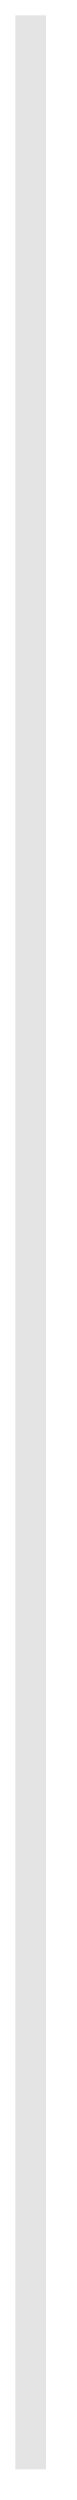
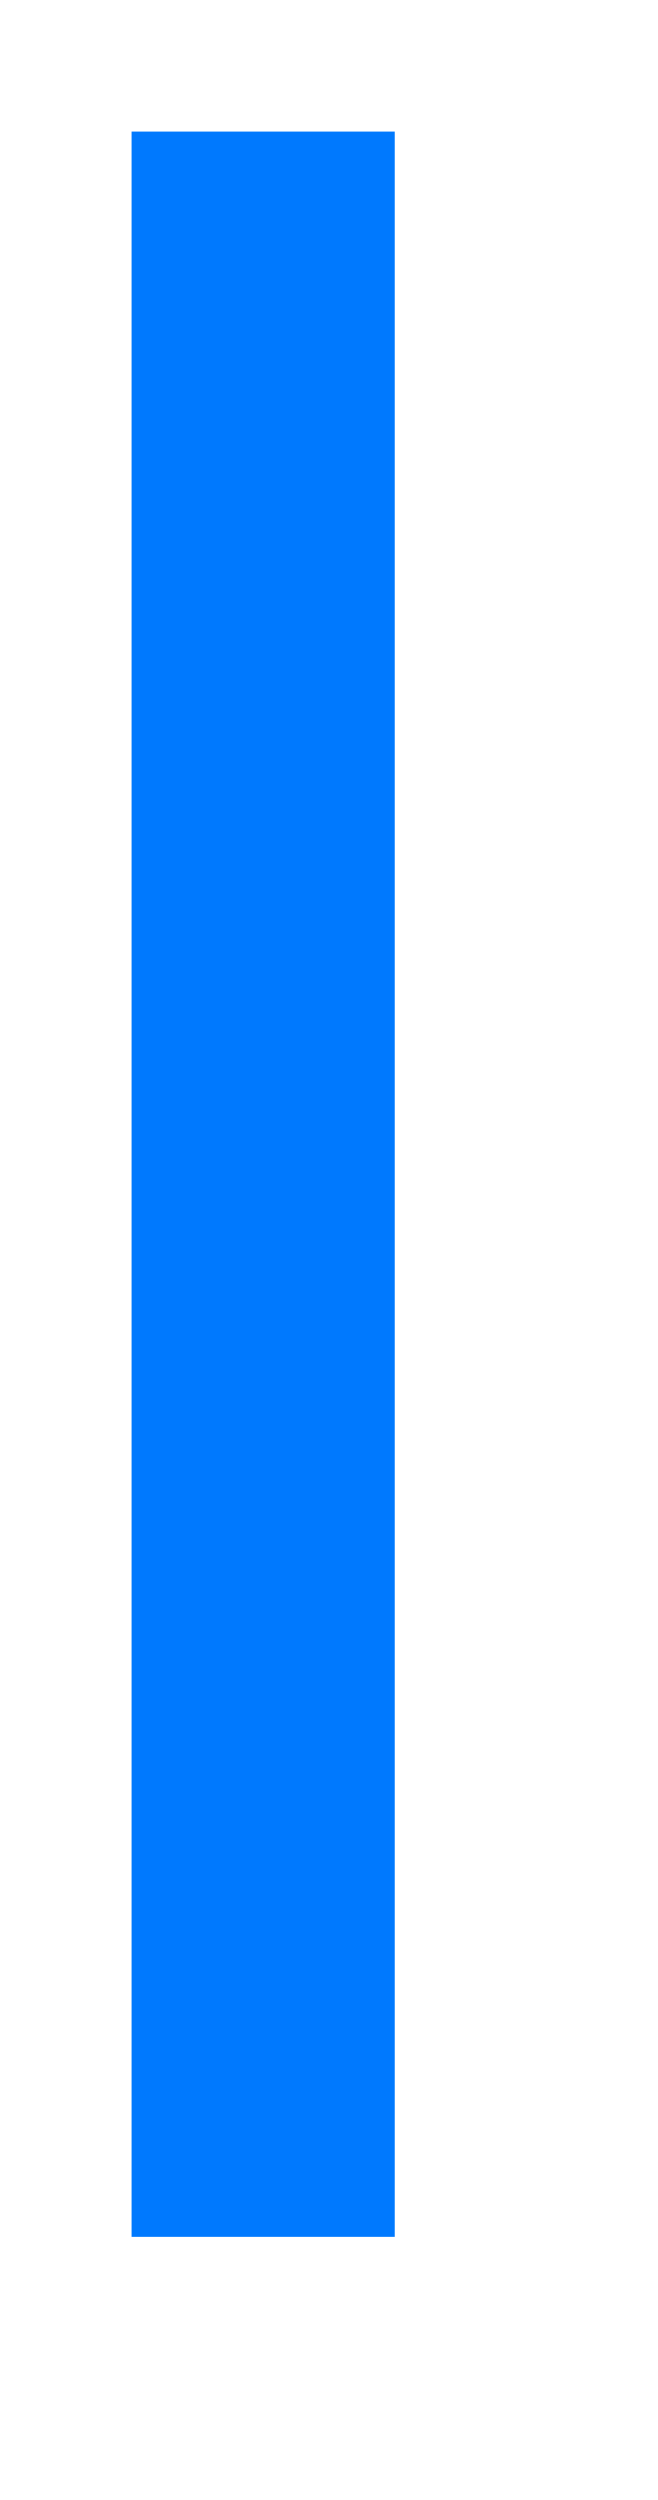
- <svg xmlns="http://www.w3.org/2000/svg" version="1.1" width="5px" height="163px">
+ <svg xmlns="http://www.w3.org/2000/svg" version="1.1" width="5px" height="19px">
  <g transform="matrix(1 0 0 1 -944 -847 )">
-     <path d="M 946 848  L 946 1008  " stroke-width="2" stroke="#e4e4e4" fill="none" />
+     <path d="M 946 848  L 946 864  " stroke-width="2" stroke="#0079fe" fill="none" />
  </g>
</svg>
